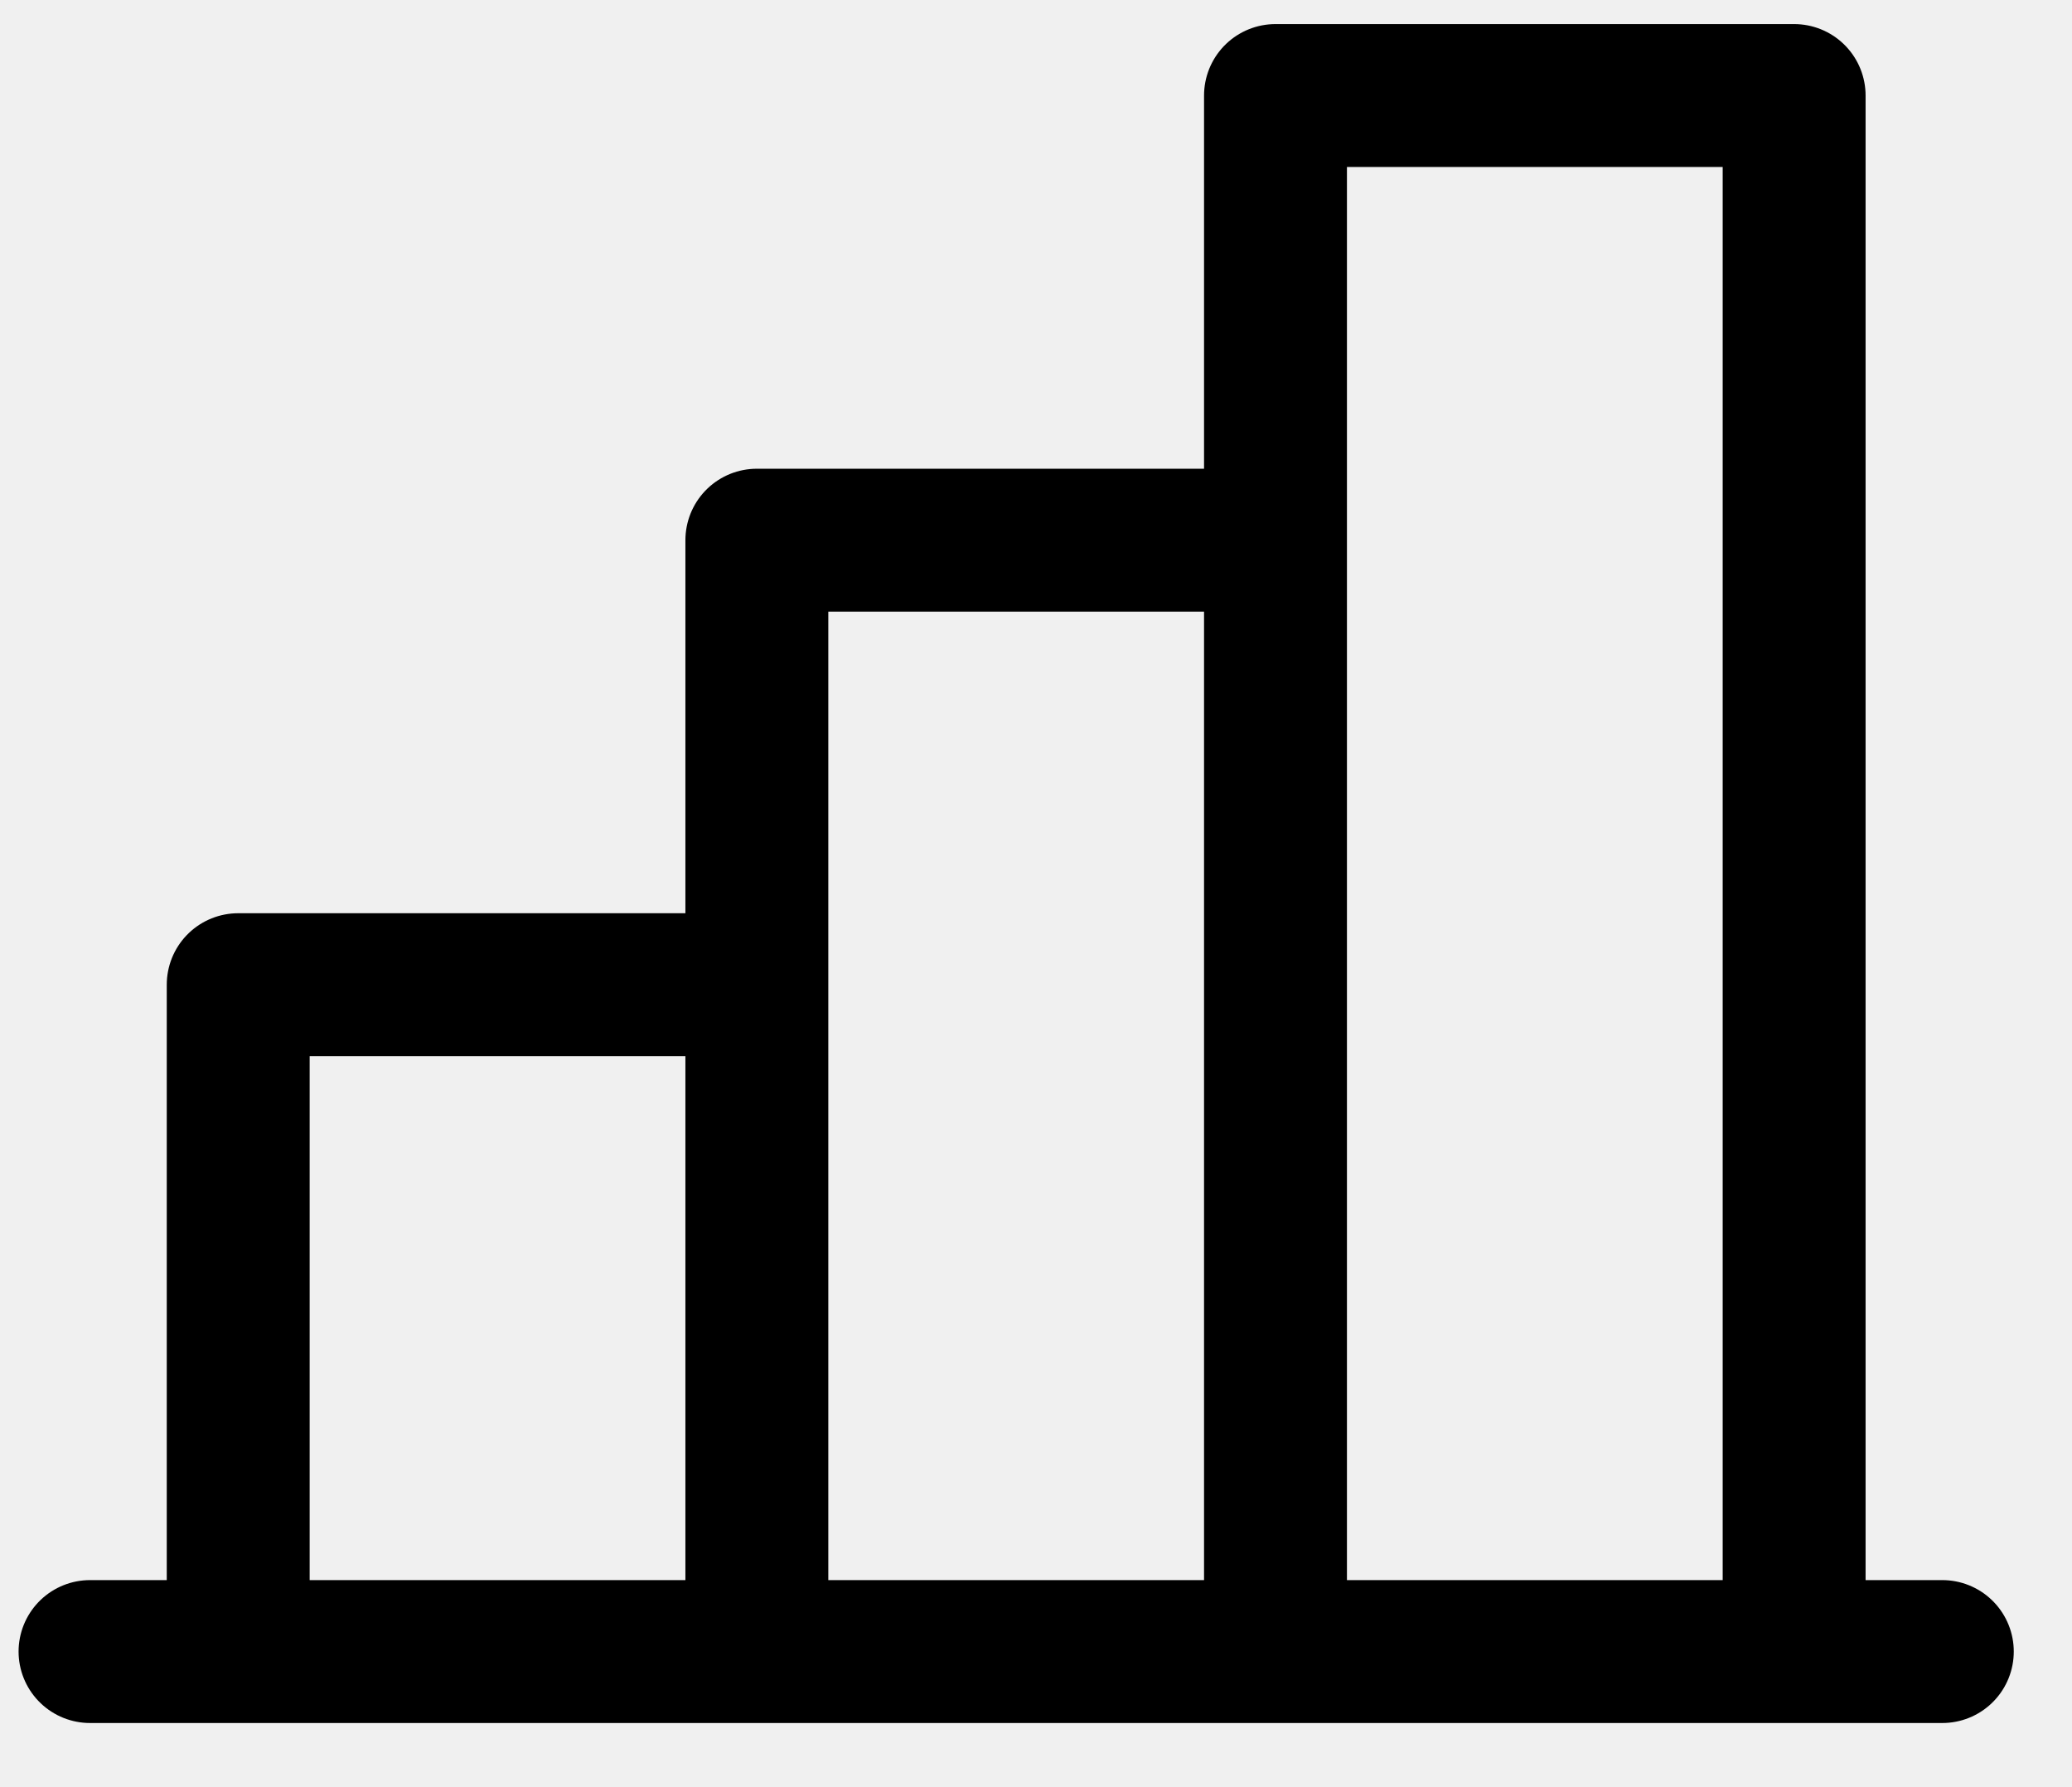
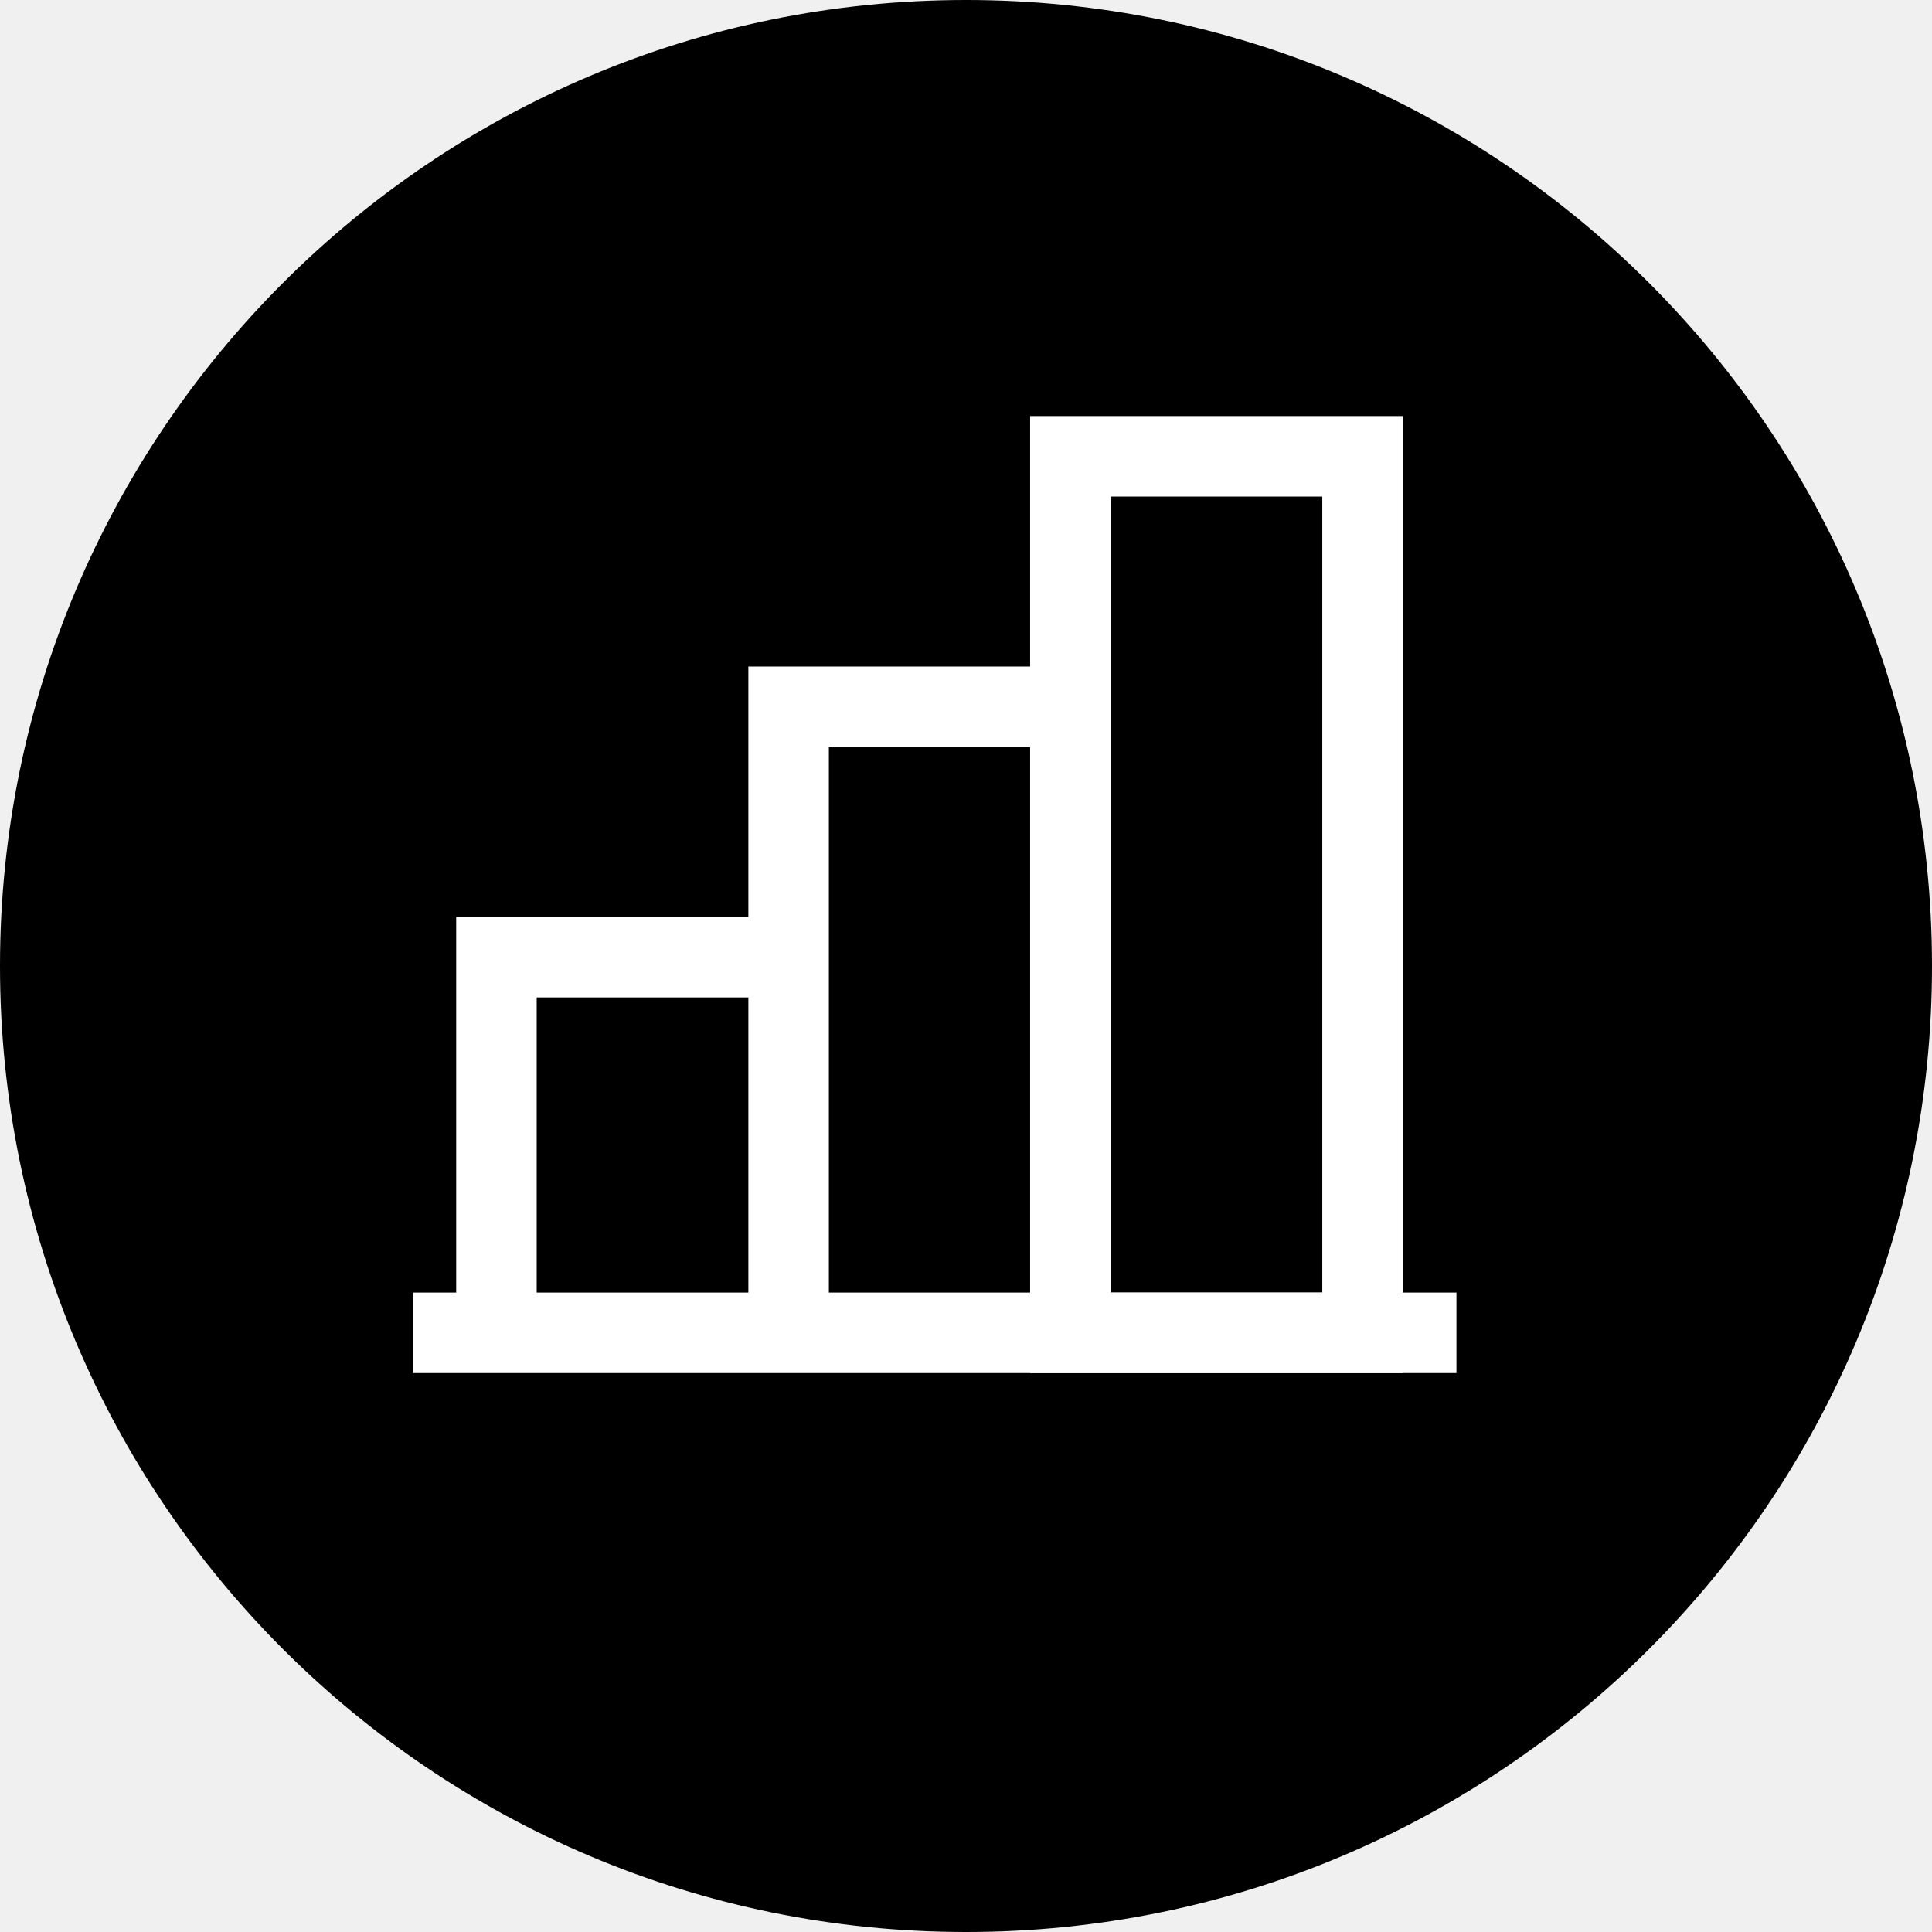
- <svg xmlns="http://www.w3.org/2000/svg" width="29" height="25" fill="none" viewBox="0 0 29 25">
-   <path stroke="currentColor" stroke-linecap="round" stroke-linejoin="round" stroke-width="2" d="M27.185 23.114H1.26m9.333 0V7.56h7.259m7.258-6.223h-7.258v21.777h7.259V1.337ZM3.334 23.114v-9.333h7.259" />
+ <svg xmlns="http://www.w3.org/2000/svg" width="48" height="48" viewBox="0 0 48 48">
+   <rect x="0" y="0" width="48" height="48" rx="24" fill="black" />
+   <g stroke="white" stroke-width="2" fill="none" transform="translate(9,10)">
+     <path d="M27.185 23.114H1.26" />
+     <path d="m10.593 23.114V7.56h7.259" />
+     <path d="m24.851 1.337h-7.258v21.777h7.259V1.337Z" />
+     <path d="M3.334 23.114v-9.333h7.259" />
+   </g>
</svg>
